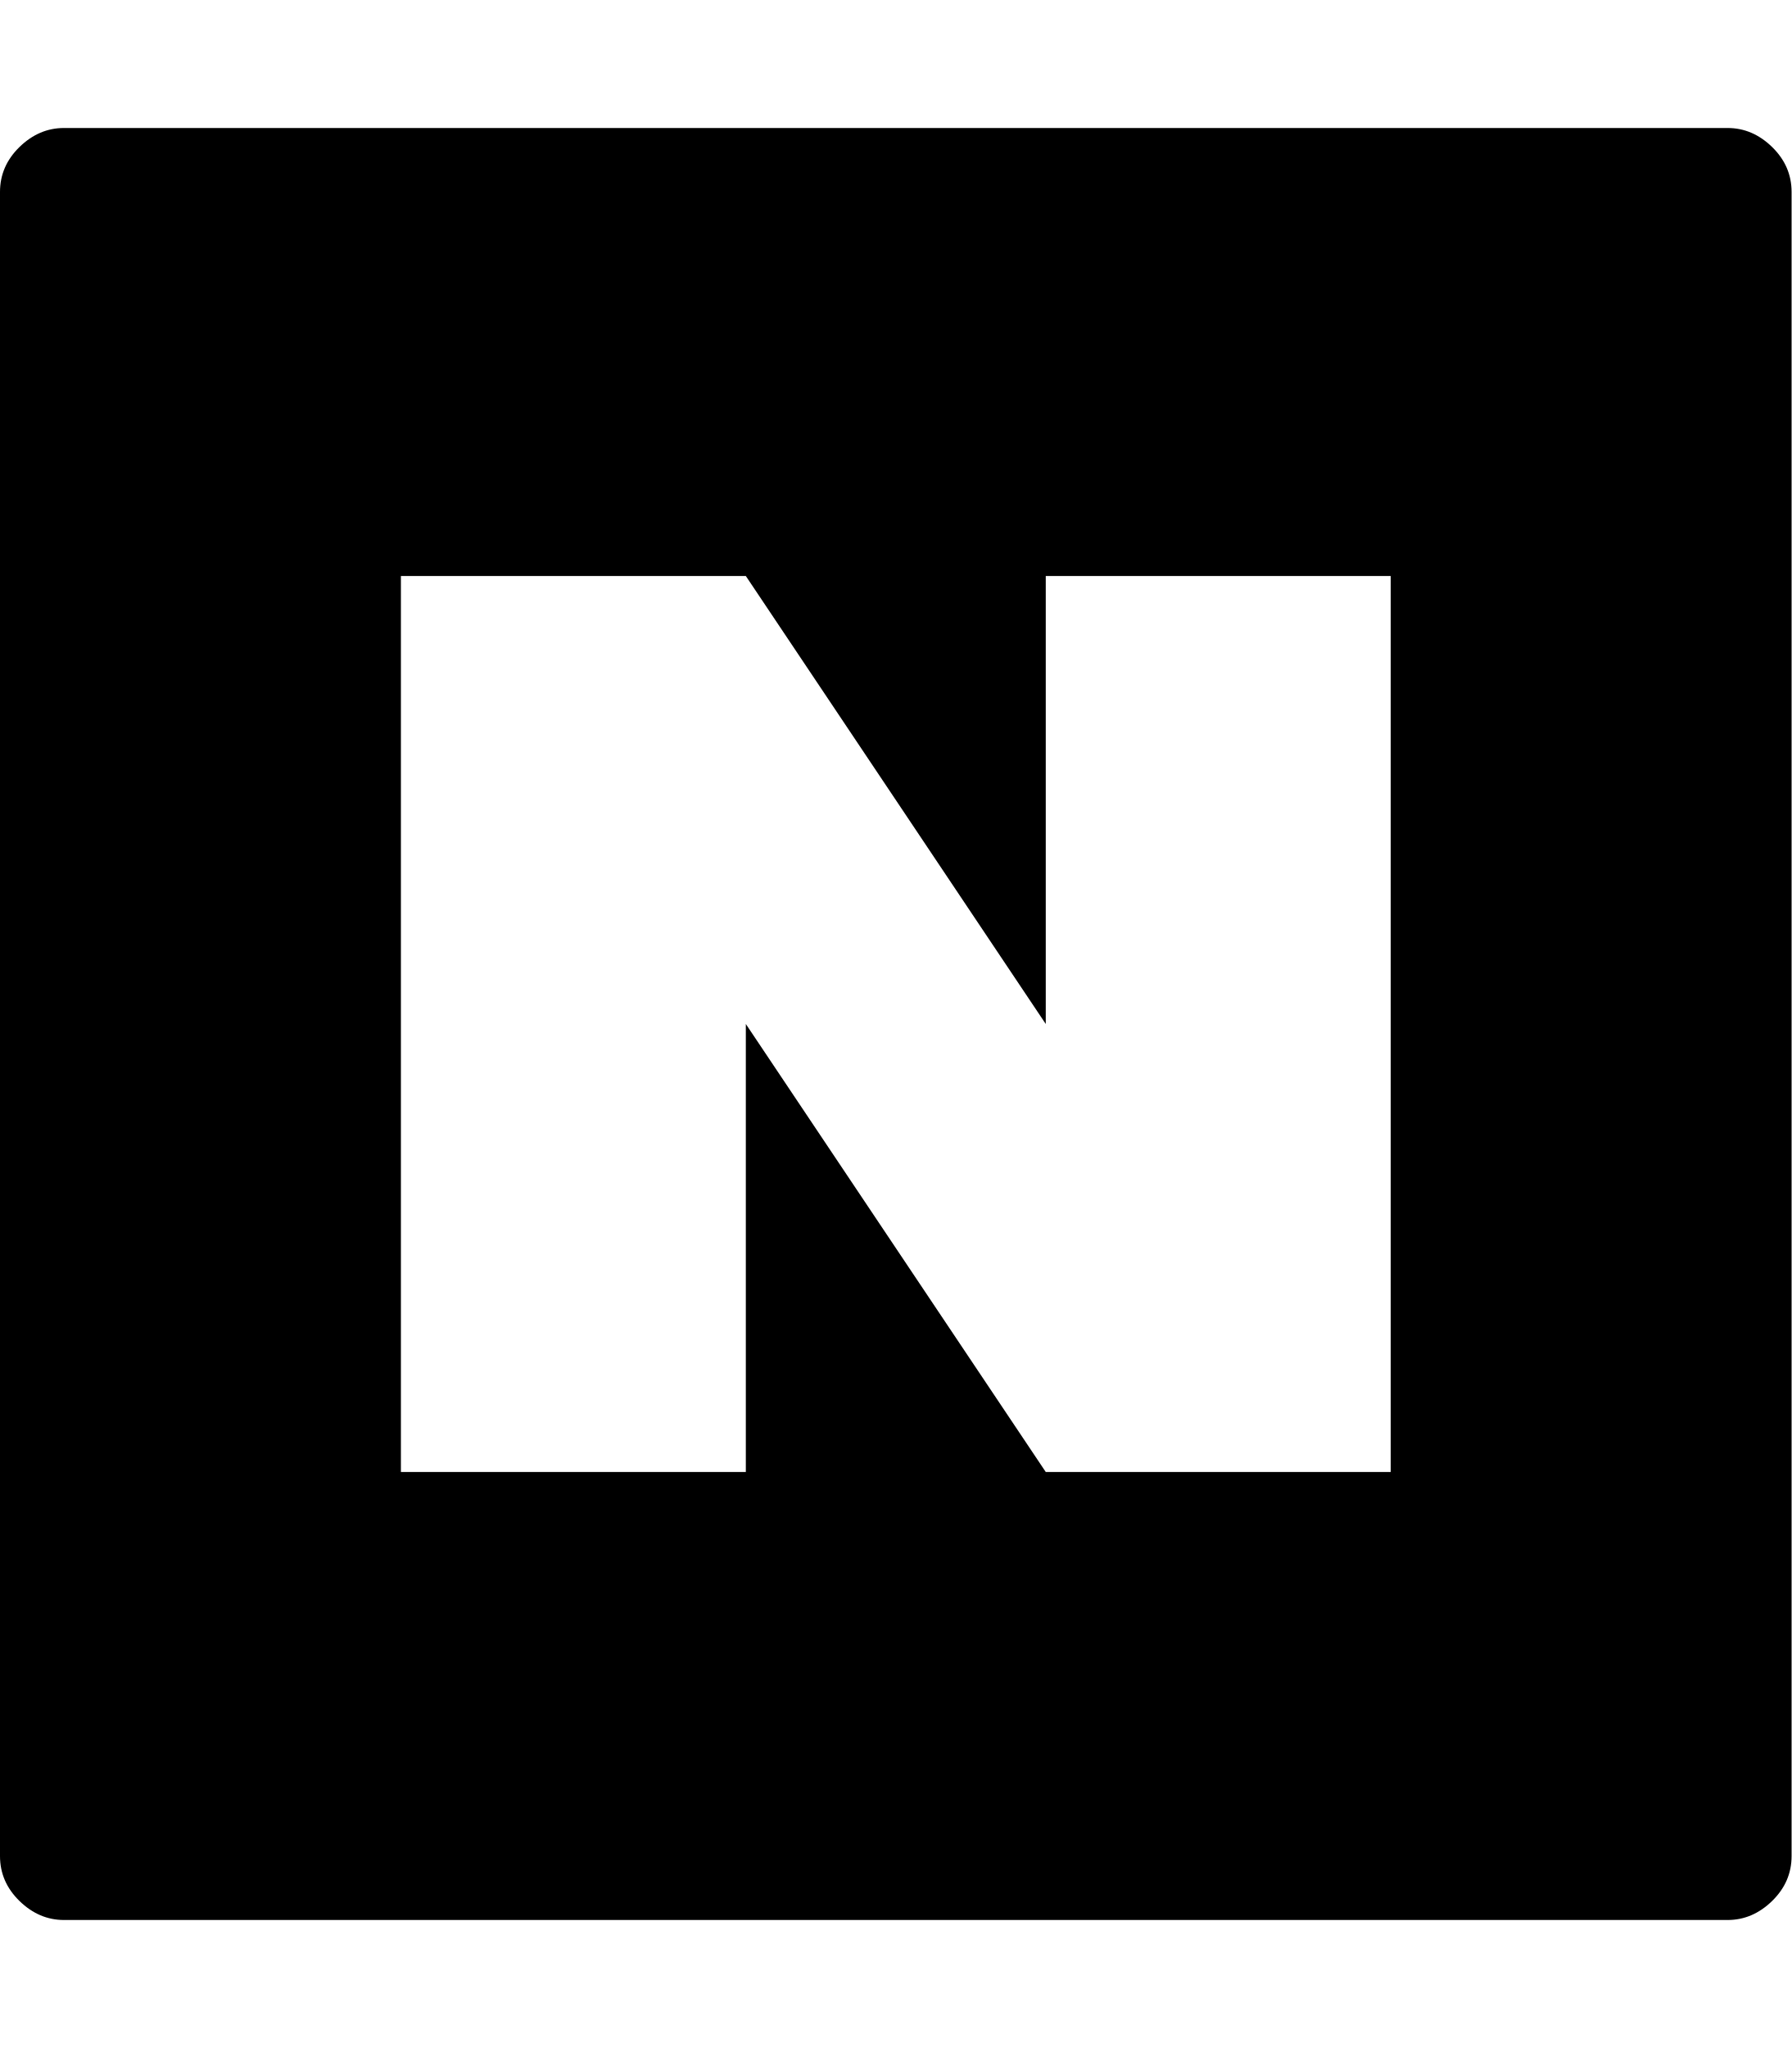
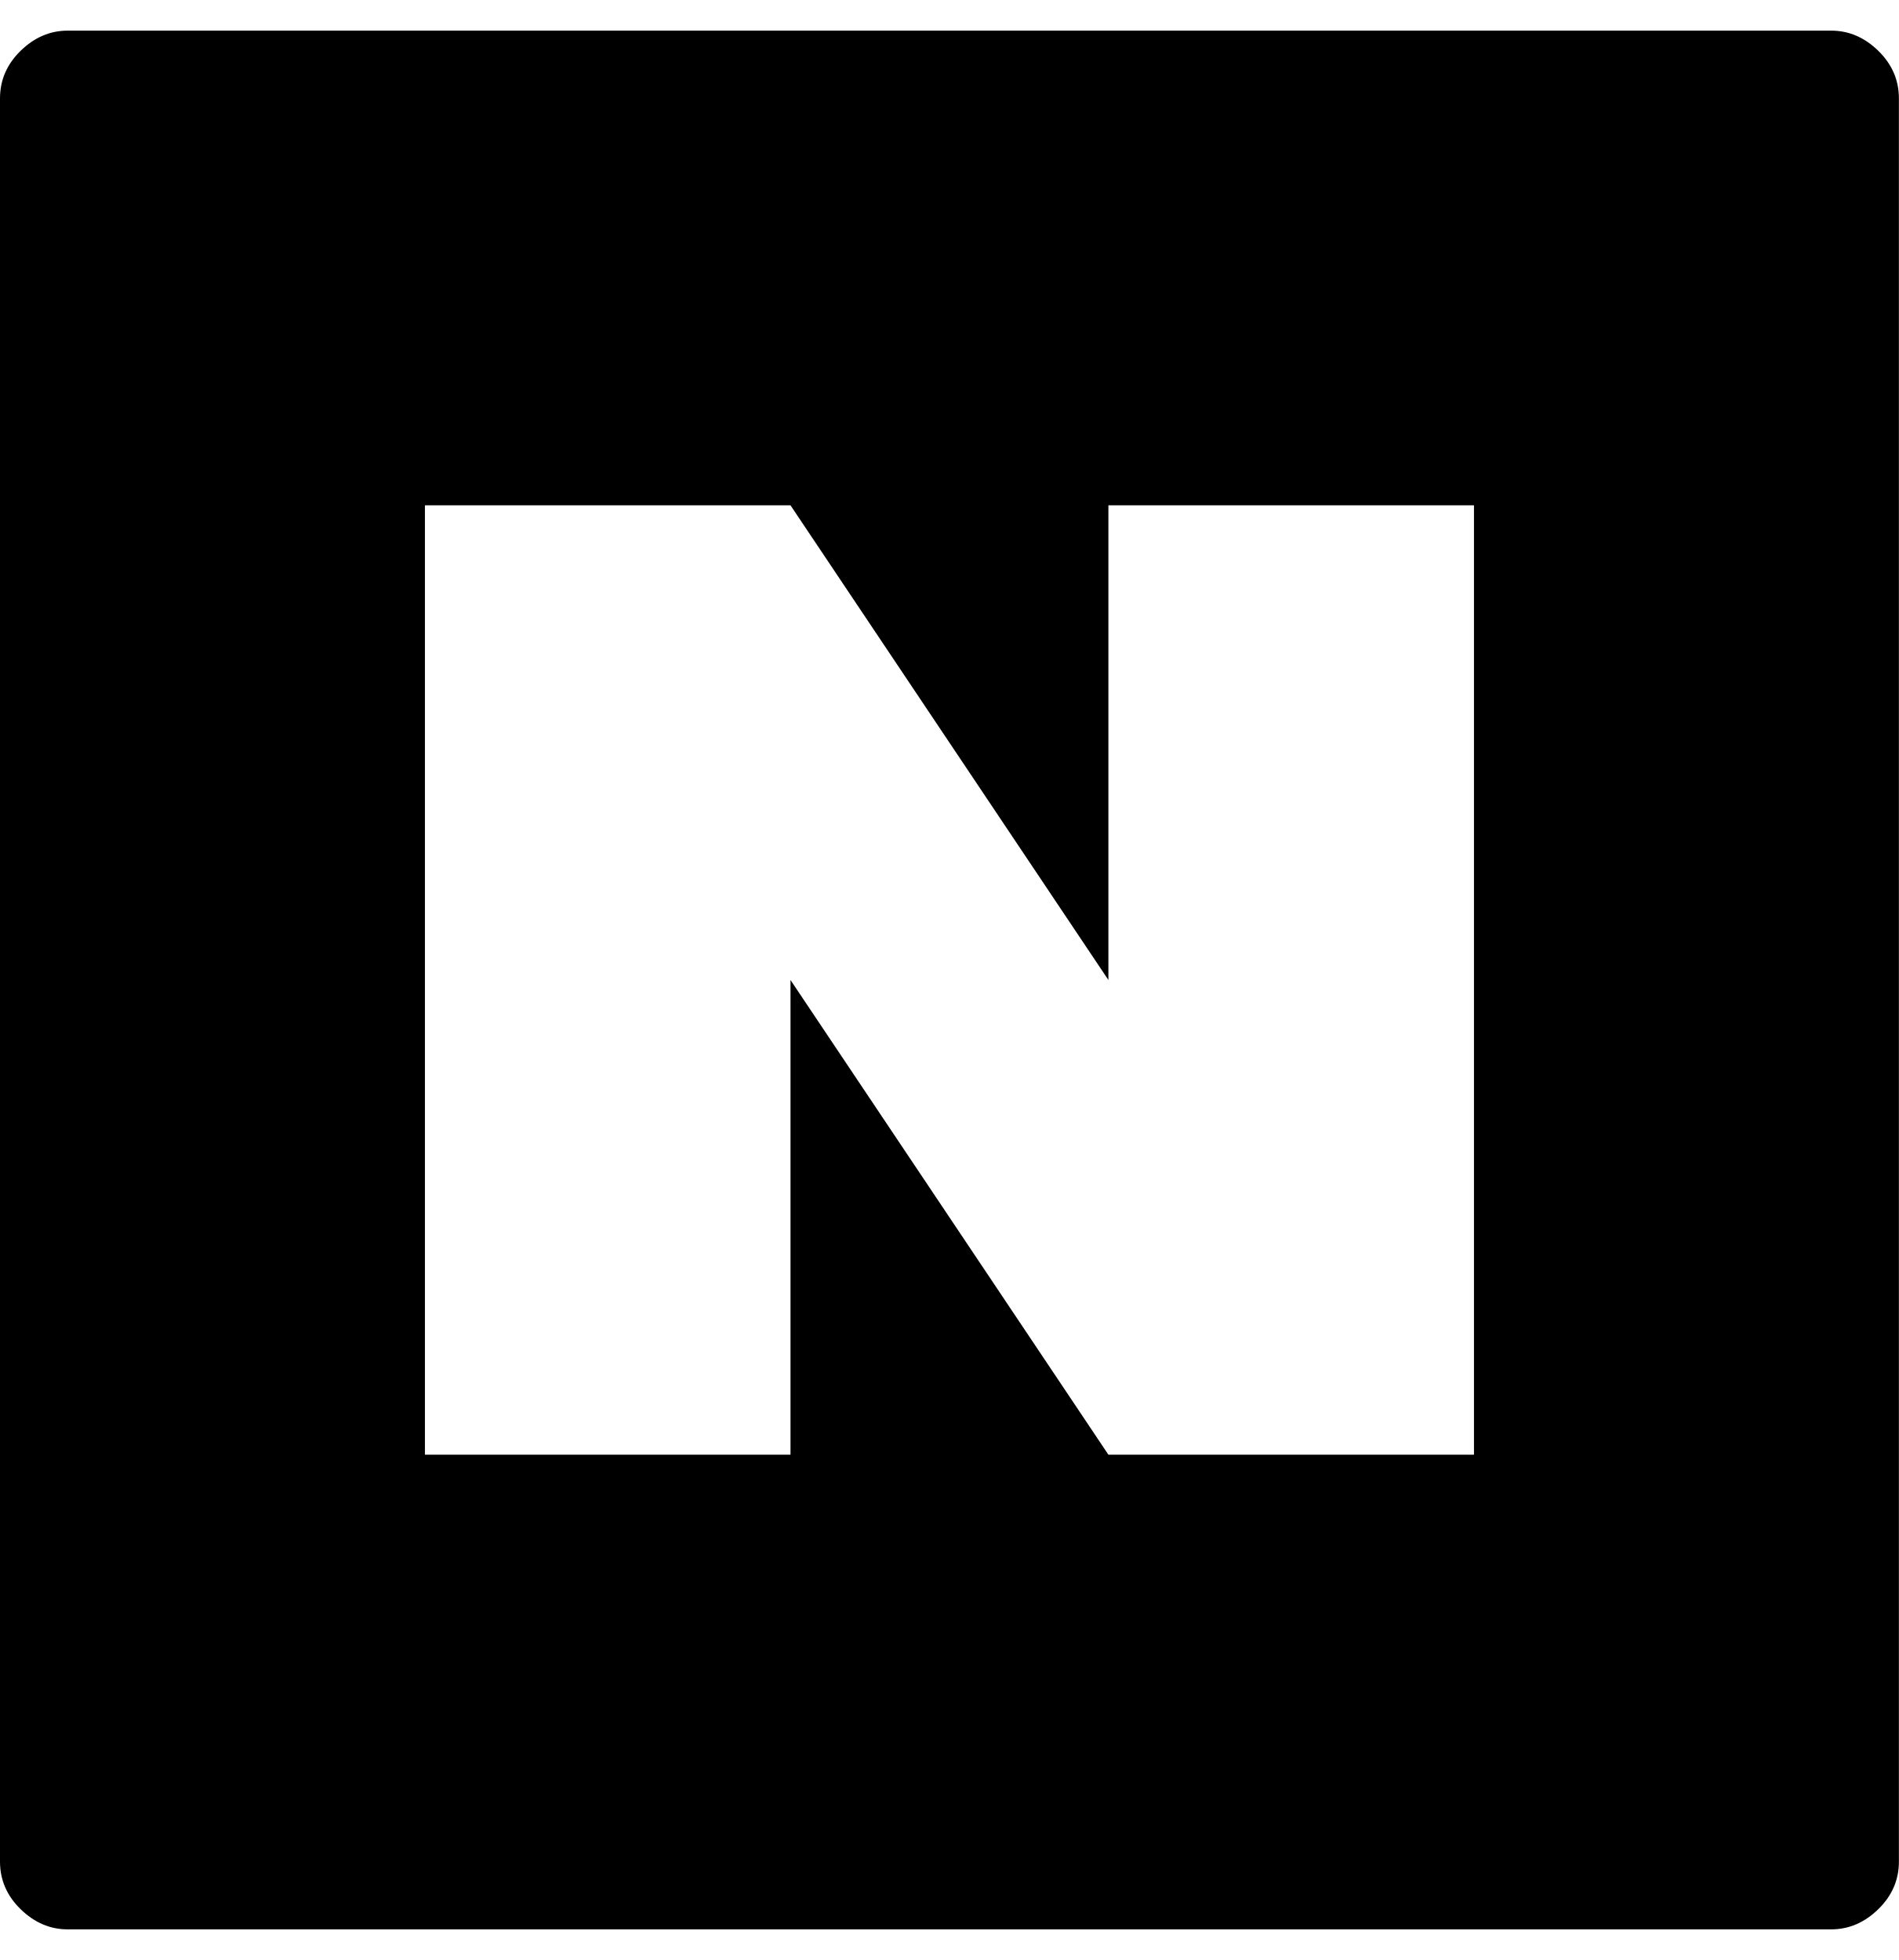
- <svg xmlns="http://www.w3.org/2000/svg" width="448" height="512" viewBox="0 0 448 512" version="1.1">
-   <path fill="currentColor" d="M16 32C11.833 32 8.125 33.583 4.875 36.75C1.625 39.917 0 43.667 0 48V464C0 468.333 1.625 472.083 4.875 475.25C8.125 478.417 11.833 480 16 480H432C436.167 480 439.875 478.417 443.125 475.25C446.375 472.083 448 468.333 448 464V48C448 43.667 446.375 39.917 443.125 36.75C439.875 33.583 436.167 32 432 32H16ZM100.25 144H186.5L261.5 256V144H347.75V368H261.5L186.5 256V368H100.25V144Z" />
+ <svg xmlns="http://www.w3.org/2000/svg" id="svg32" version="1.1" viewBox="0 0 496 512" height="512" width="496">
+   <defs id="defs36" />
+   <path style="stroke-width:1.107" id="path30" d="M 17.714,8 C 13.101,8 8.996,9.753 5.397,13.259 1.799,16.765 0,20.917 0,25.714 V 486.286 c 0,4.797 1.799,8.949 5.397,12.455 C 8.996,502.247 13.101,504 17.714,504 H 478.286 c 4.613,0 8.719,-1.753 12.317,-5.259 C 494.201,495.235 496,491.083 496,486.286 V 25.714 c 0,-4.798 -1.799,-8.949 -5.397,-12.455 C 487.004,9.753 482.899,8 478.286,8 Z m 93.277,124 h 95.491 l 83.036,124 V 132 h 95.491 V 380 H 289.518 L 206.482,256 v 124 h -95.491 z" fill="currentColor" />
</svg>
